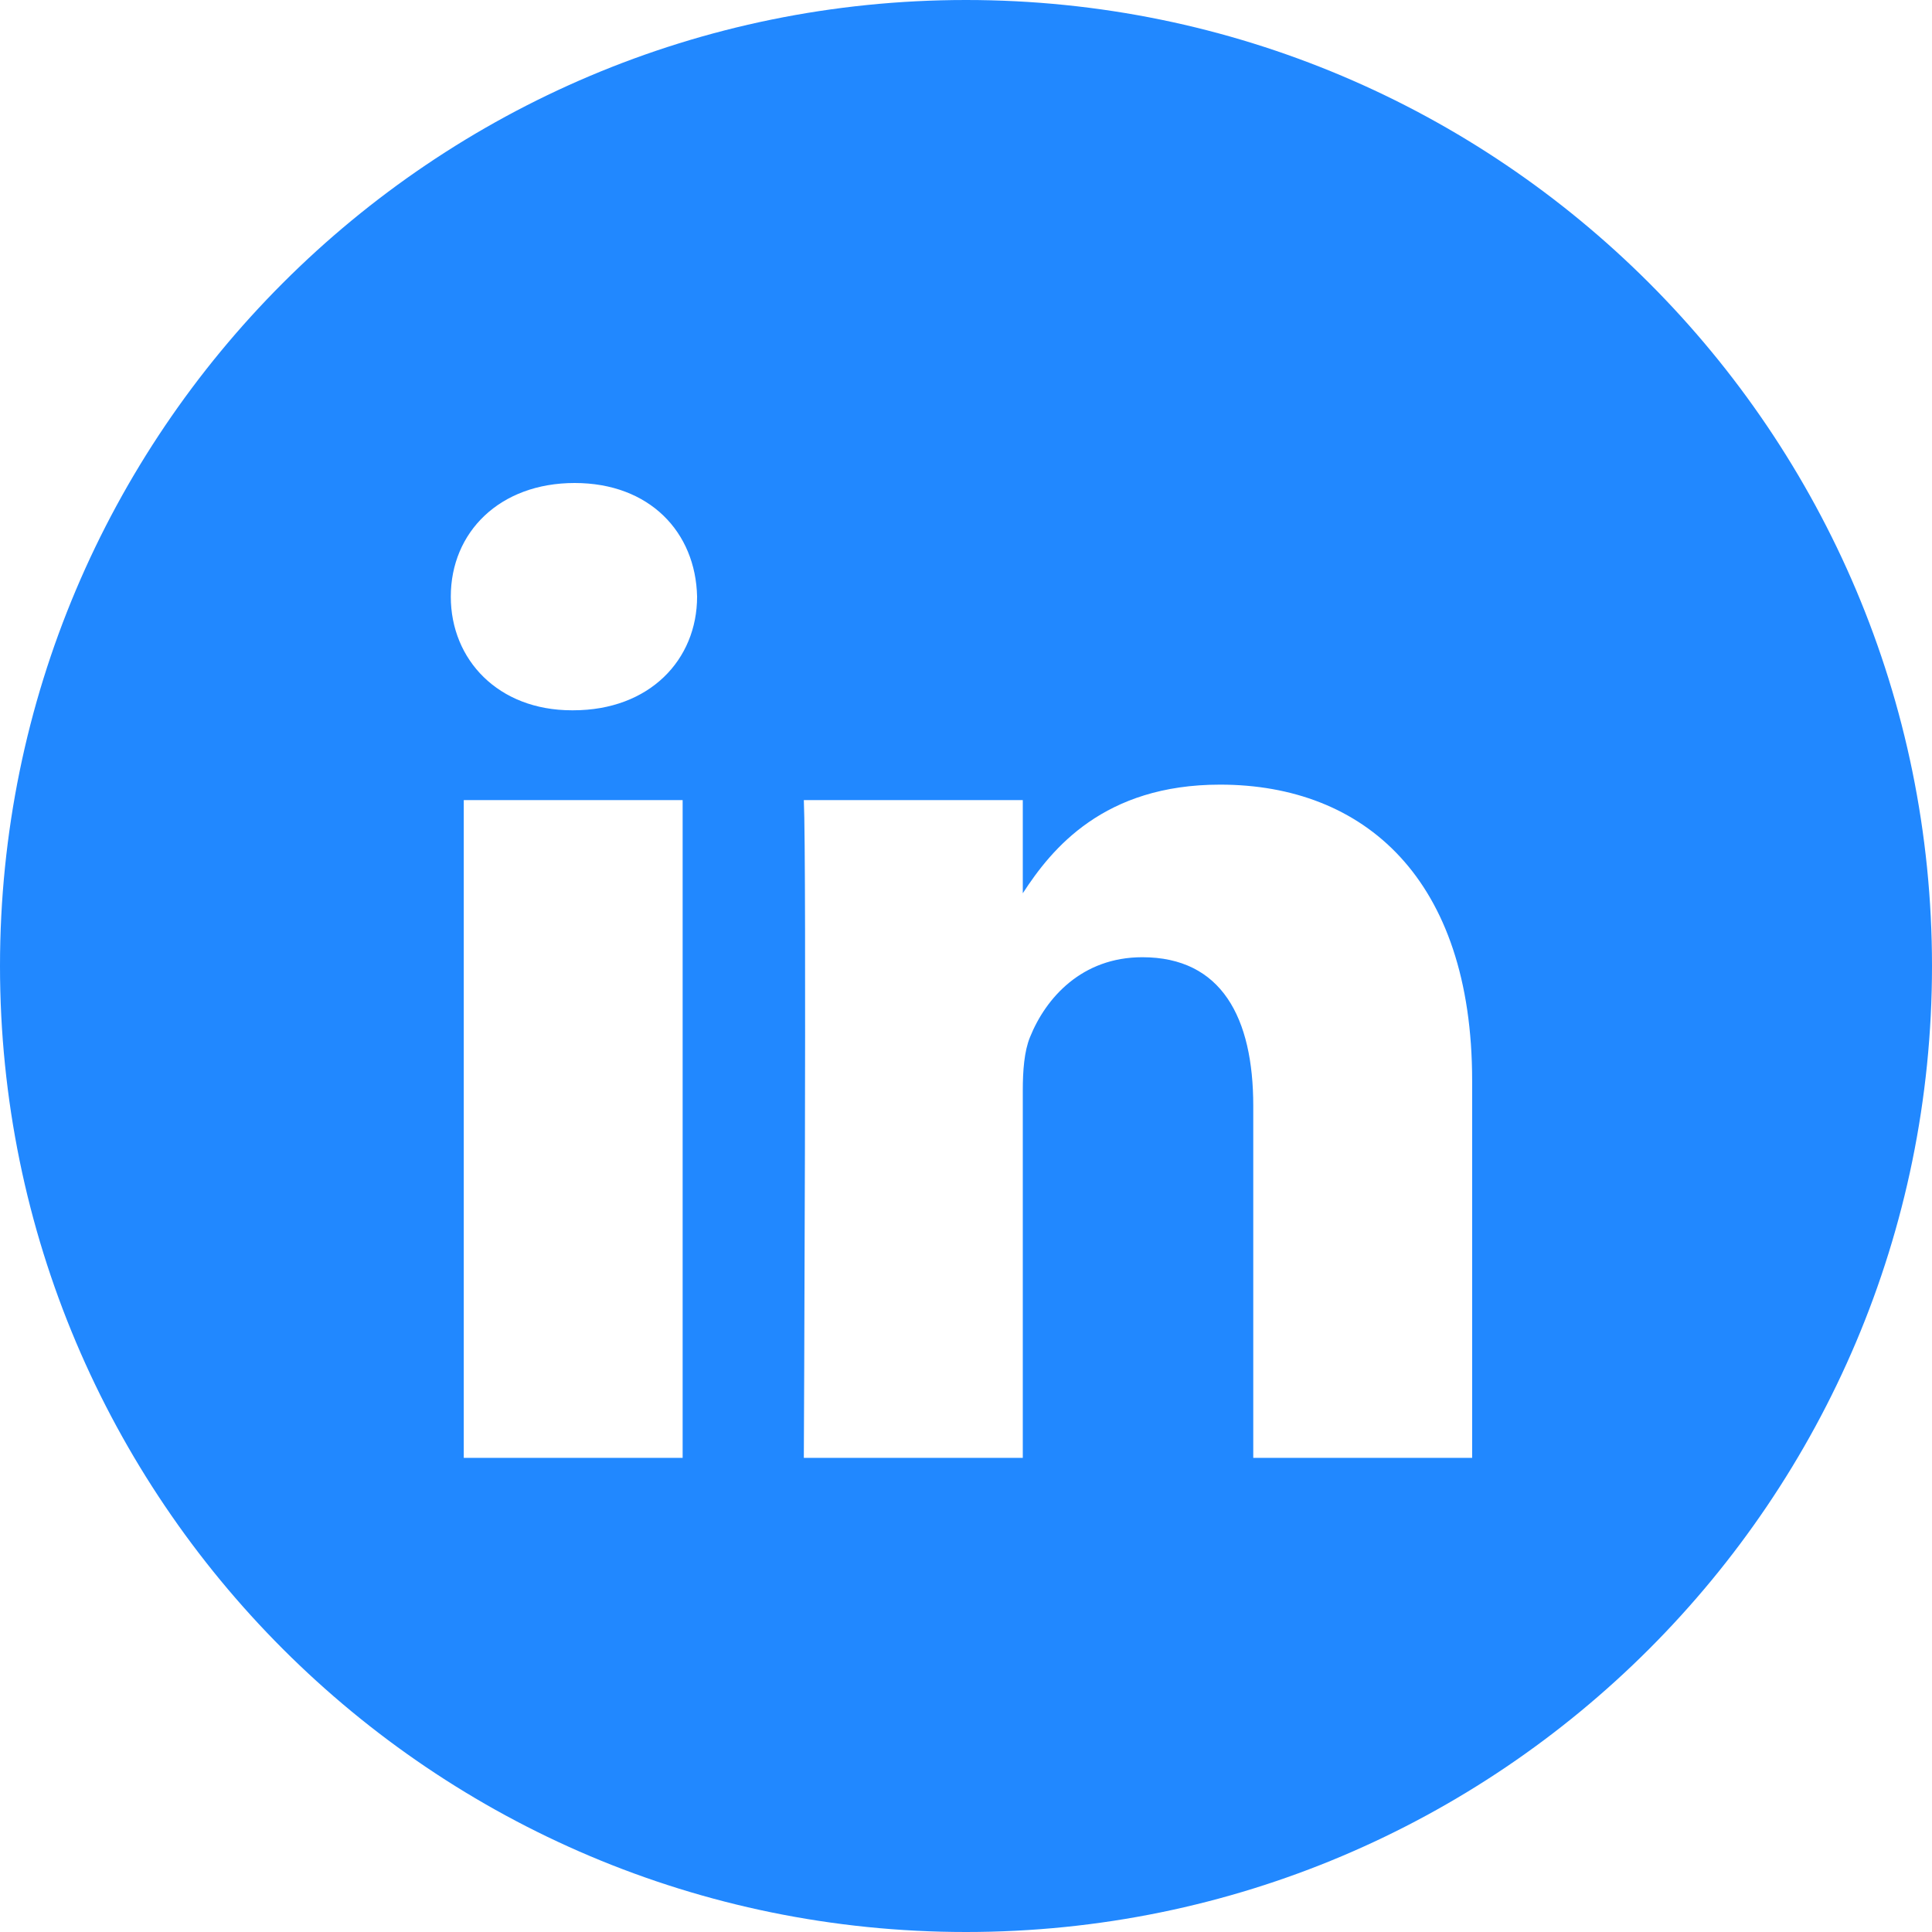
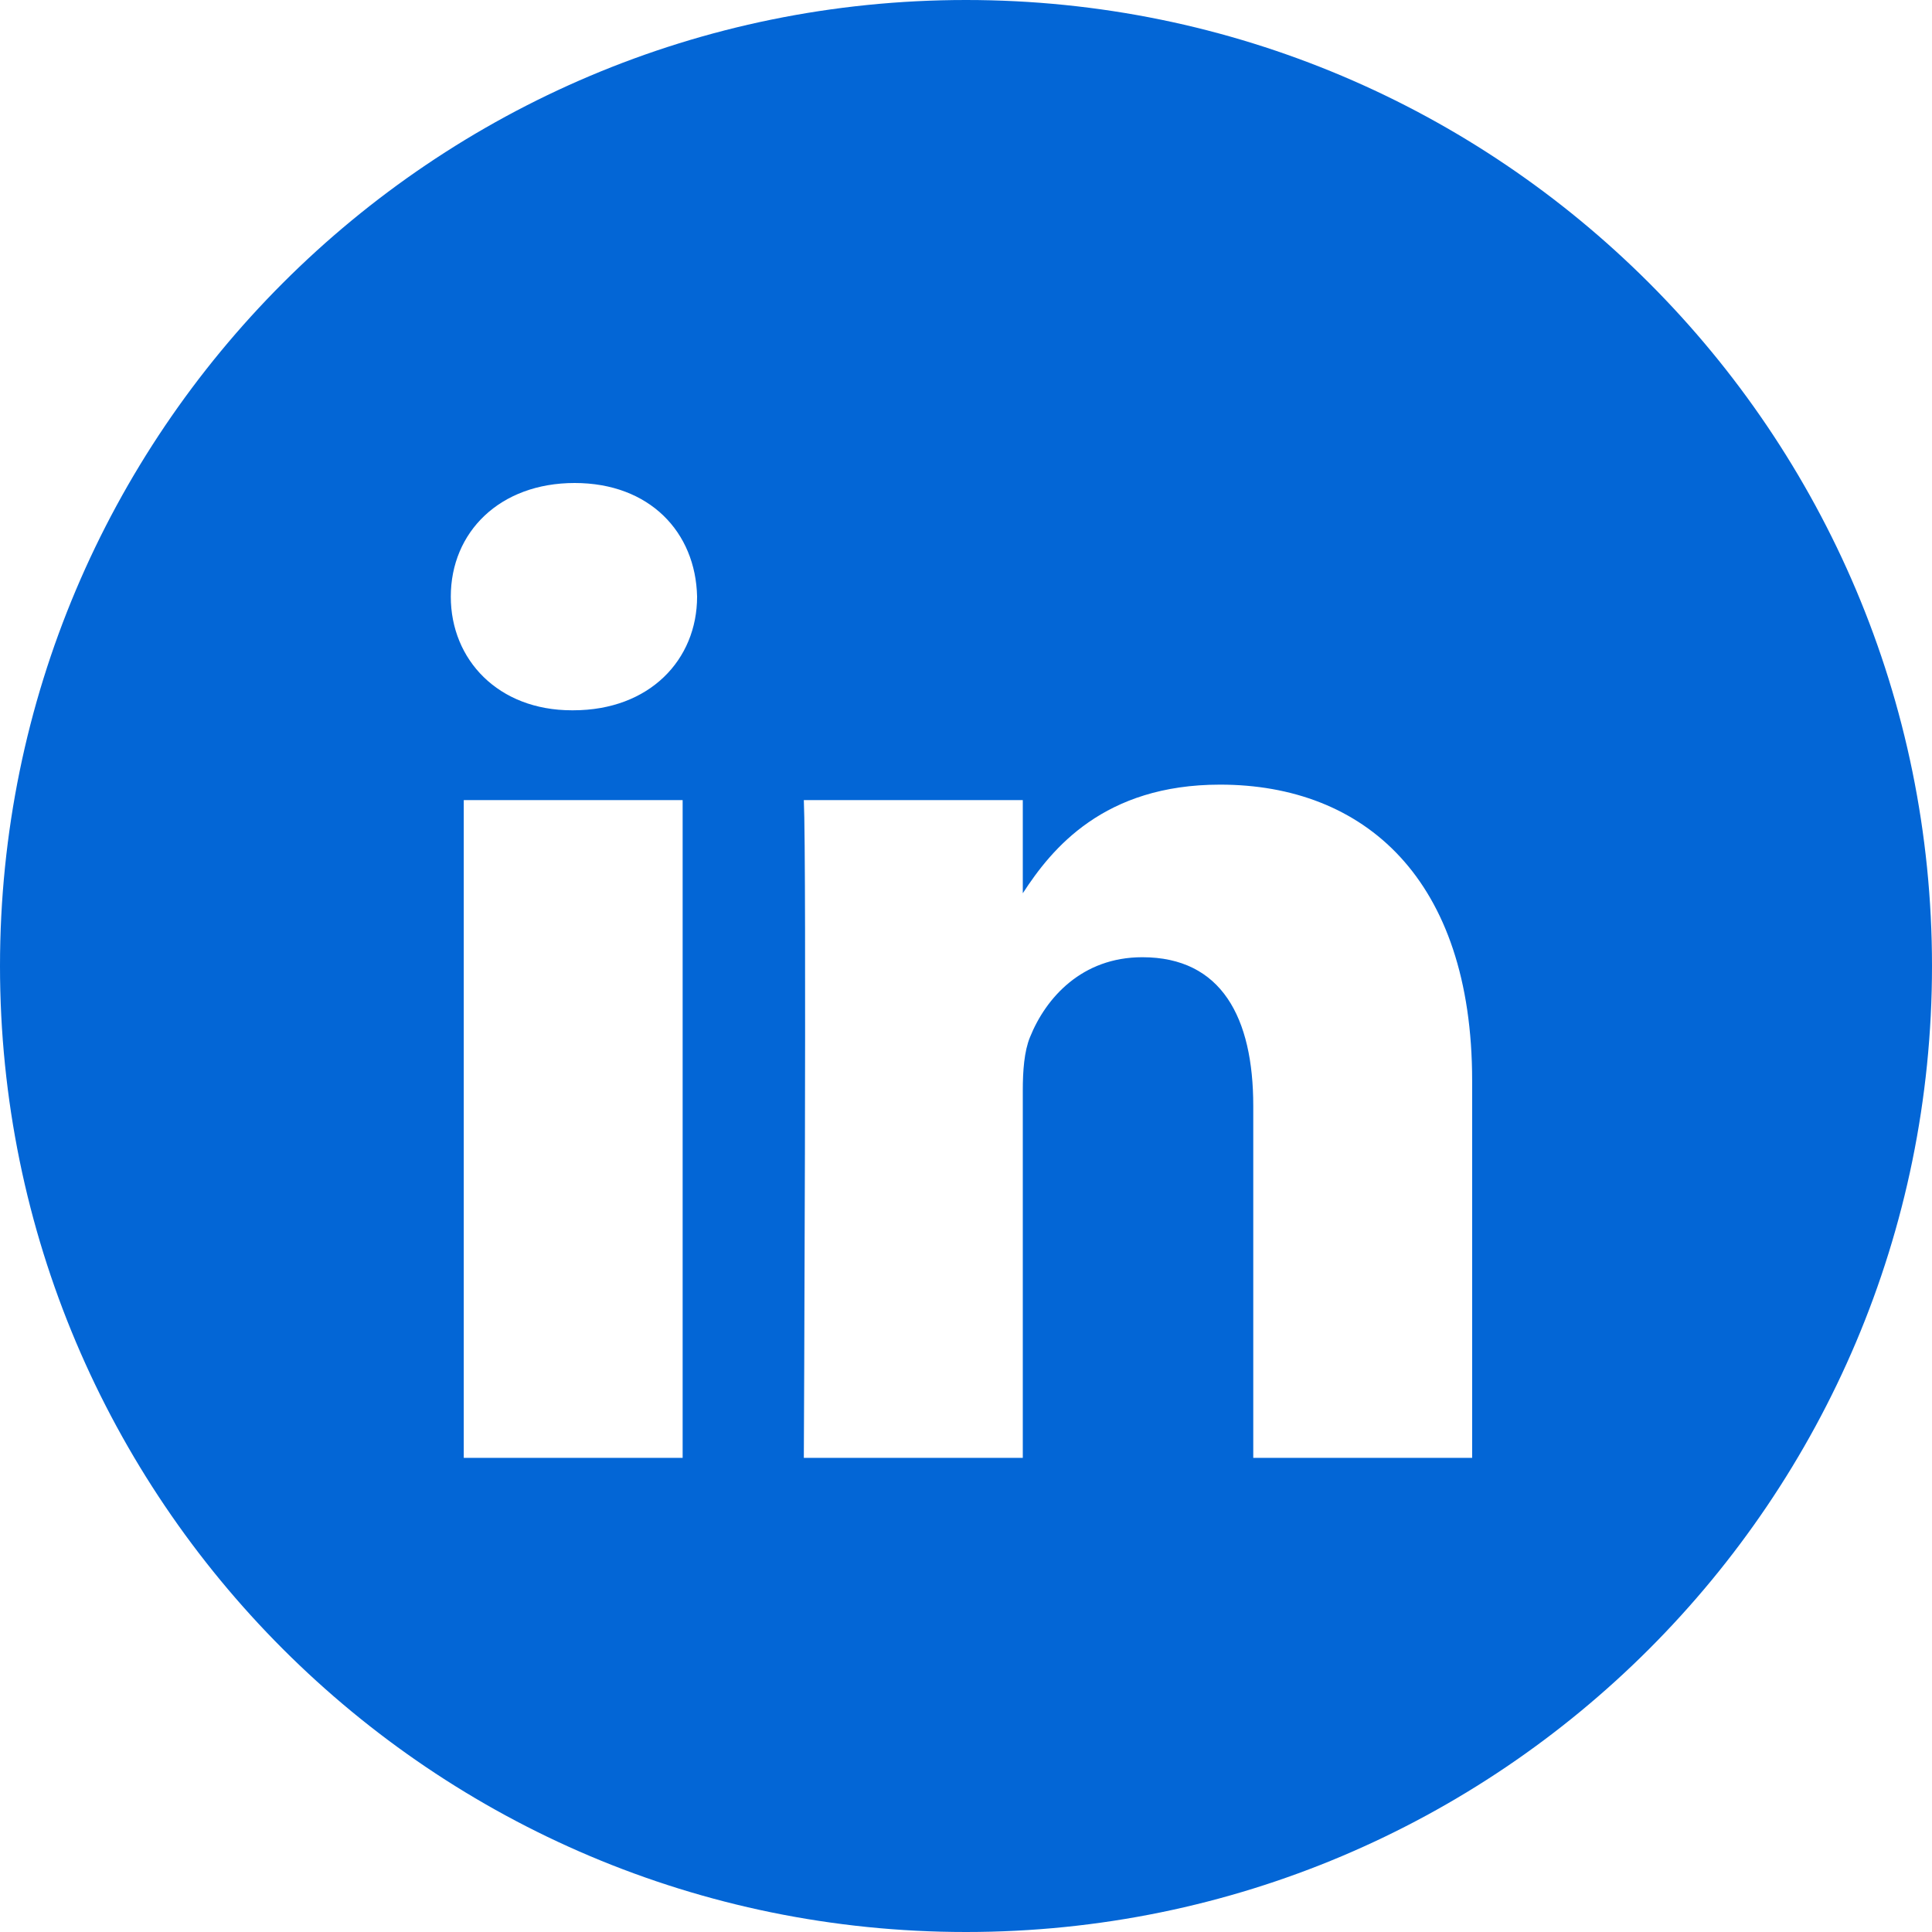
<svg xmlns="http://www.w3.org/2000/svg" width="48" height="48" viewBox="0 0 48 48" fill="none">
-   <path fill-rule="evenodd" clip-rule="evenodd" d="M24 0C10.745 0 0 10.745 0 24C0 37.255 10.745 48 24 48C37.255 48 48 37.255 48 24C48 10.745 37.255 0 24 0ZM11.522 19.878H16.96V36.22H11.522V19.878ZM17.319 14.823C17.284 13.22 16.138 12 14.277 12C12.416 12 11.2 13.22 11.2 14.823C11.2 16.392 12.38 17.647 14.206 17.647H14.241C16.138 17.647 17.319 16.392 17.319 14.823ZM30.313 19.494C33.892 19.494 36.575 21.83 36.575 26.85L36.575 36.22H31.137V27.477C31.137 25.281 30.349 23.782 28.381 23.782C26.878 23.782 25.983 24.792 25.59 25.768C25.446 26.118 25.411 26.605 25.411 27.093V36.22H19.971C19.971 36.22 20.043 21.412 19.971 19.878H25.411V22.193C26.133 21.08 27.425 19.494 30.313 19.494Z" fill="#2188FF" />
+   <path fill-rule="evenodd" clip-rule="evenodd" d="M24 0C10.745 0 0 10.745 0 24C0 37.255 10.745 48 24 48C37.255 48 48 37.255 48 24C48 10.745 37.255 0 24 0ZM11.522 19.878H16.96V36.22H11.522V19.878ZM17.319 14.823C17.284 13.22 16.138 12 14.277 12C12.416 12 11.2 13.22 11.2 14.823C11.2 16.392 12.38 17.647 14.206 17.647H14.241C16.138 17.647 17.319 16.392 17.319 14.823ZM30.313 19.494C33.892 19.494 36.575 21.83 36.575 26.85L36.575 36.22H31.137V27.477C31.137 25.281 30.349 23.782 28.381 23.782C26.878 23.782 25.983 24.792 25.59 25.768C25.446 26.118 25.411 26.605 25.411 27.093V36.22H19.971C19.971 36.22 20.043 21.412 19.971 19.878H25.411V22.193C26.133 21.08 27.425 19.494 30.313 19.494Z" fill="#0366D6" />
</svg>
